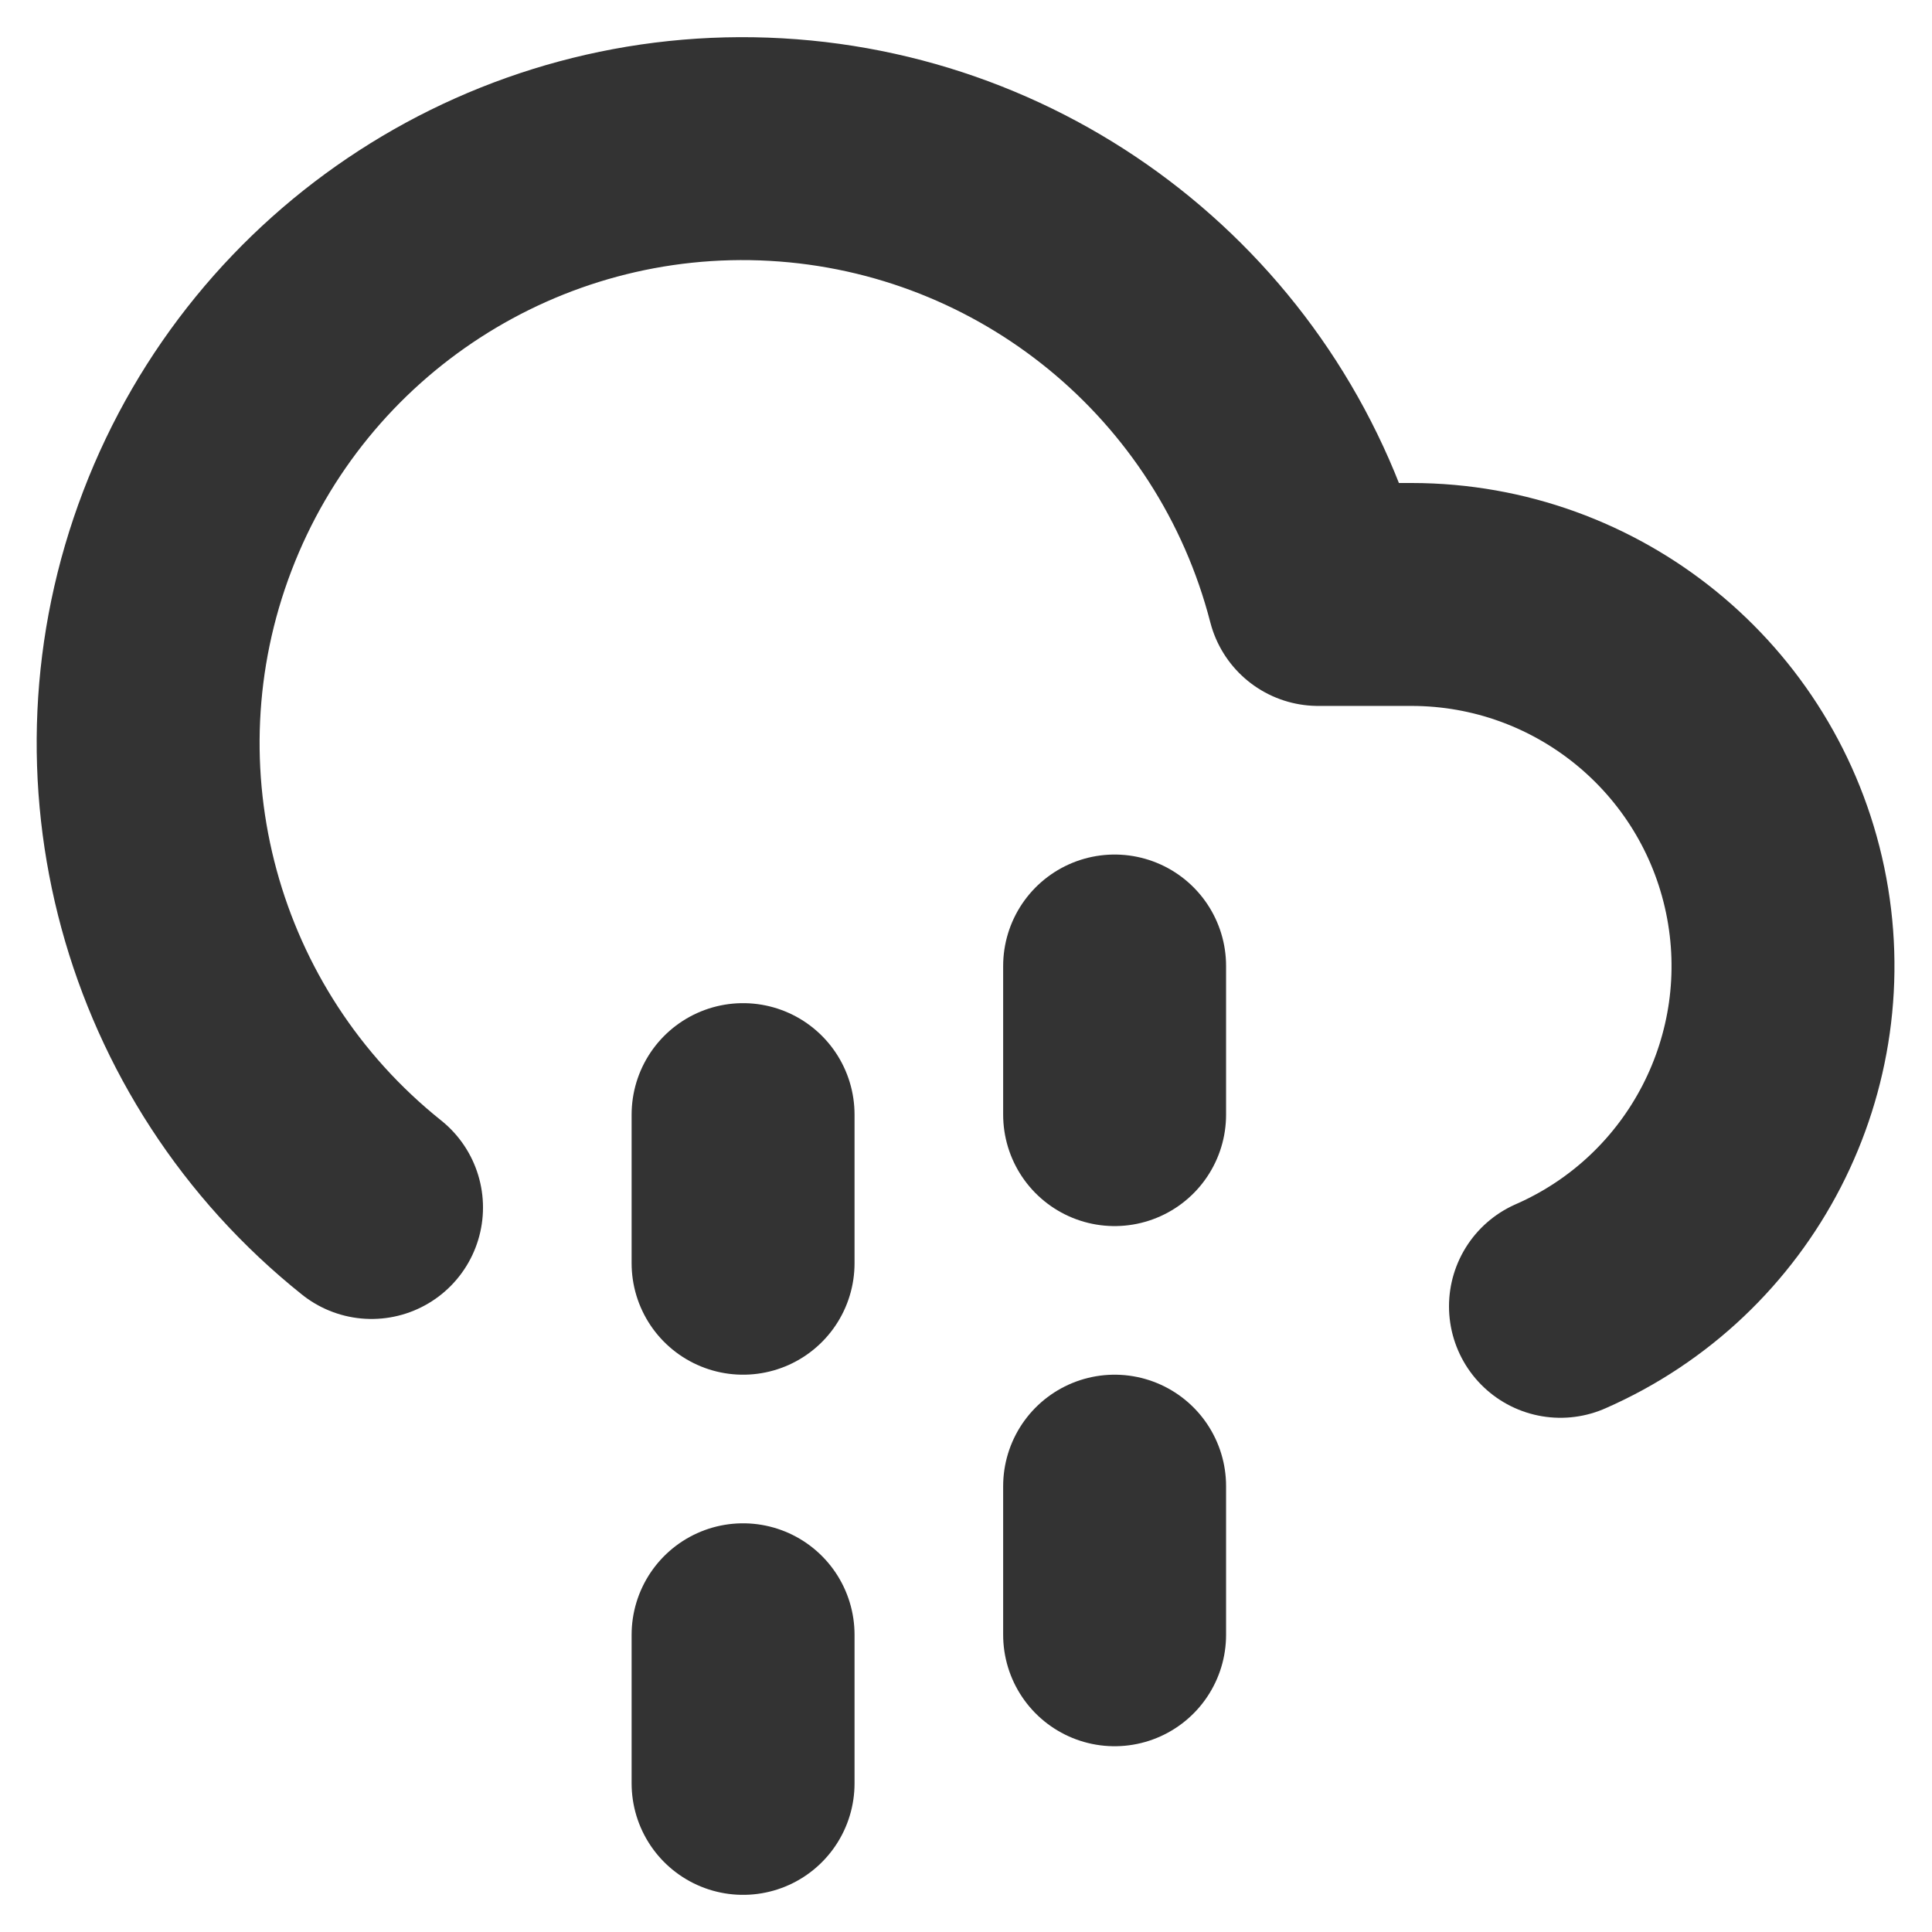
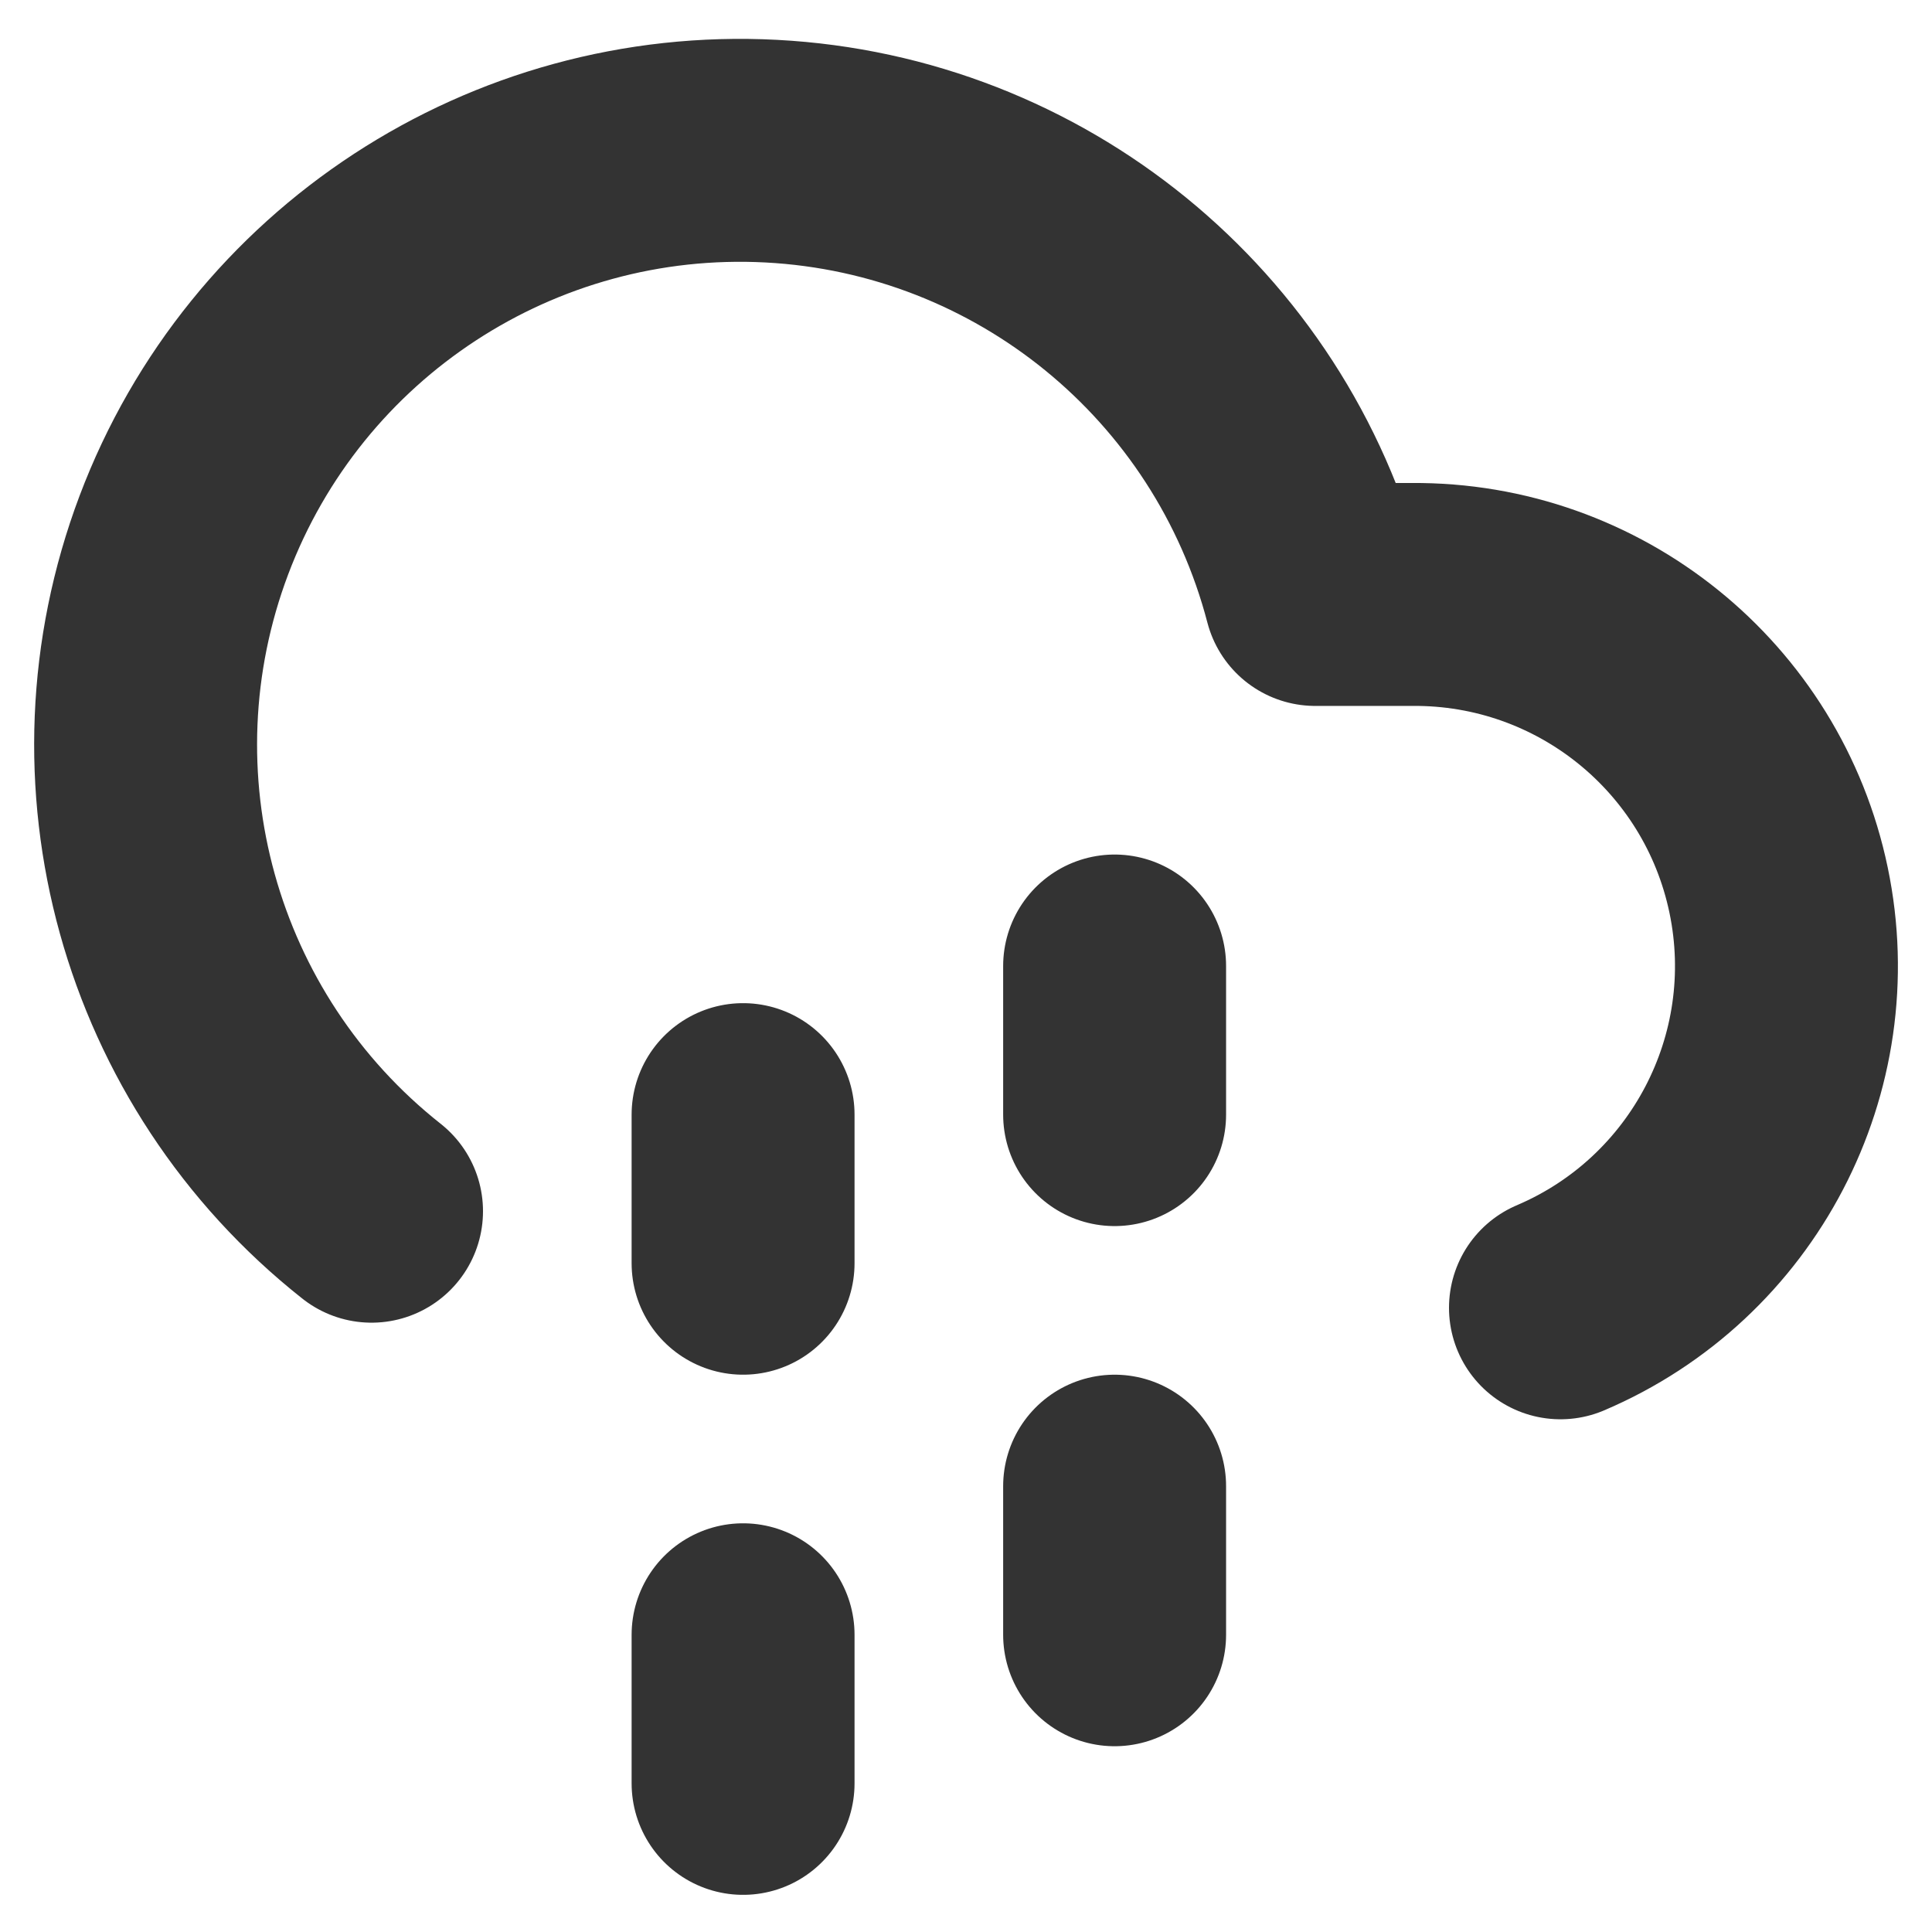
- <svg xmlns="http://www.w3.org/2000/svg" width="26px" height="26px" viewBox="0 0 26 26" version="1.1">
-   <defs />
-   <g id="Final" stroke="none" stroke-width="1" fill="none" fill-rule="evenodd">
-     <g id="v1-2-1-home-dashboard" transform="translate(-212, -365)">
-       <g id="status" transform="translate(39, 195)">
-         <g id="Group" transform="translate(1, 40)">
-           <g id="Group-2" transform="translate(-15, -596)">
-             <g id="Group-3-Copy" transform="translate(120, 699)">
-               <g id="Group-4" transform="translate(67, 27)">
-                 <g id="cloud-drizzle" transform="translate(1, 2)" stroke="#333333" stroke-linecap="round" stroke-linejoin="round" stroke-width="3">
-                   <path d="M14,18 L14,20" id="Shape" />
-                   <path d="M14,11 L14,13" id="Shape" />
-                   <path d="M9,20 L9,22" id="Shape" />
-                   <path d="M9,13 L9,15" id="Shape" />
-                   <path d="M20,15.58 C22.167,14.631 23.372,12.294 22.889,9.978 C22.405,7.663 20.365,6.003 18,6 L16.74,6 C15.87,2.629 12.919,0.209 9.444,0.013 C5.968,-0.183 2.765,1.892 1.522,5.143 C0.278,8.395 1.281,12.077 4,14.25" id="Shape" />
-                 </g>
-               </g>
-             </g>
-           </g>
-         </g>
-       </g>
-     </g>
+ <svg xmlns="http://www.w3.org/2000/svg" width="26" height="26">
+   <g fill="none" fill-rule="evenodd" stroke="#333" stroke-linecap="round" stroke-linejoin="round" stroke-width="3">
+     <path d="M15 20v2M15 13v2M10 22v2M10 15v2M21 17.6A5 5 0 0 0 19 8h-1.3A8 8 0 1 0 5 16.3" />
  </g>
</svg>
